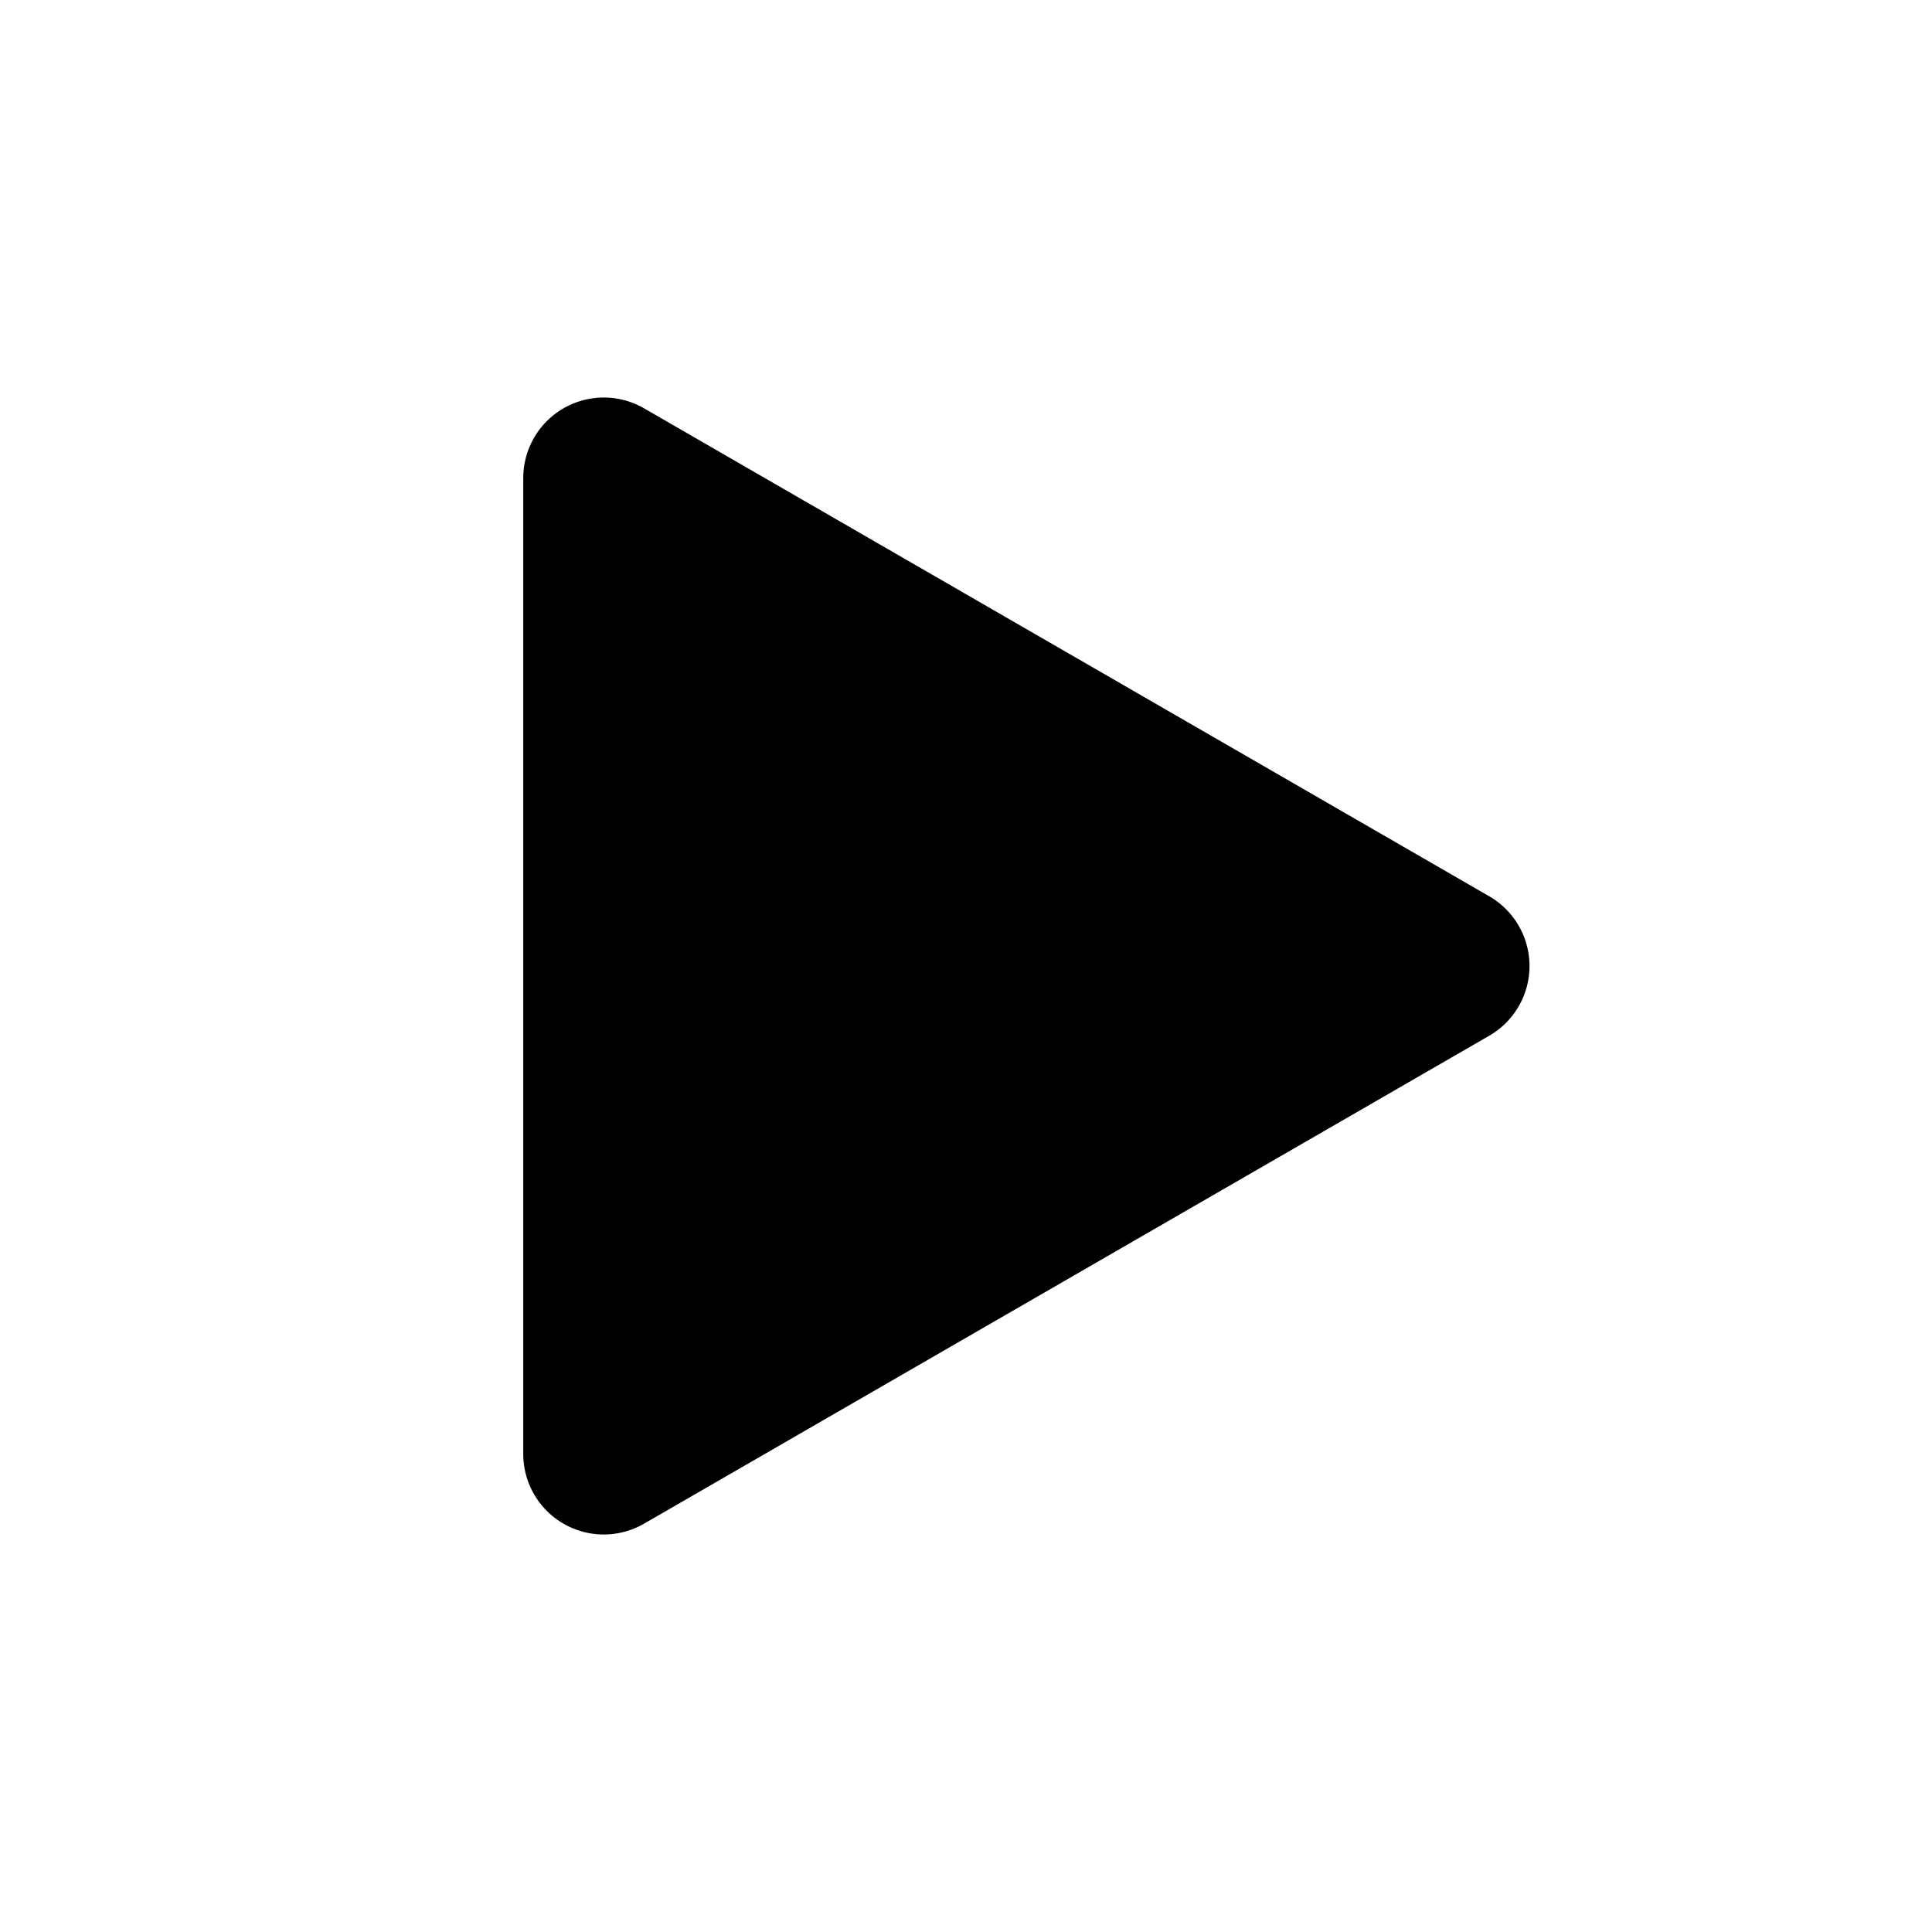
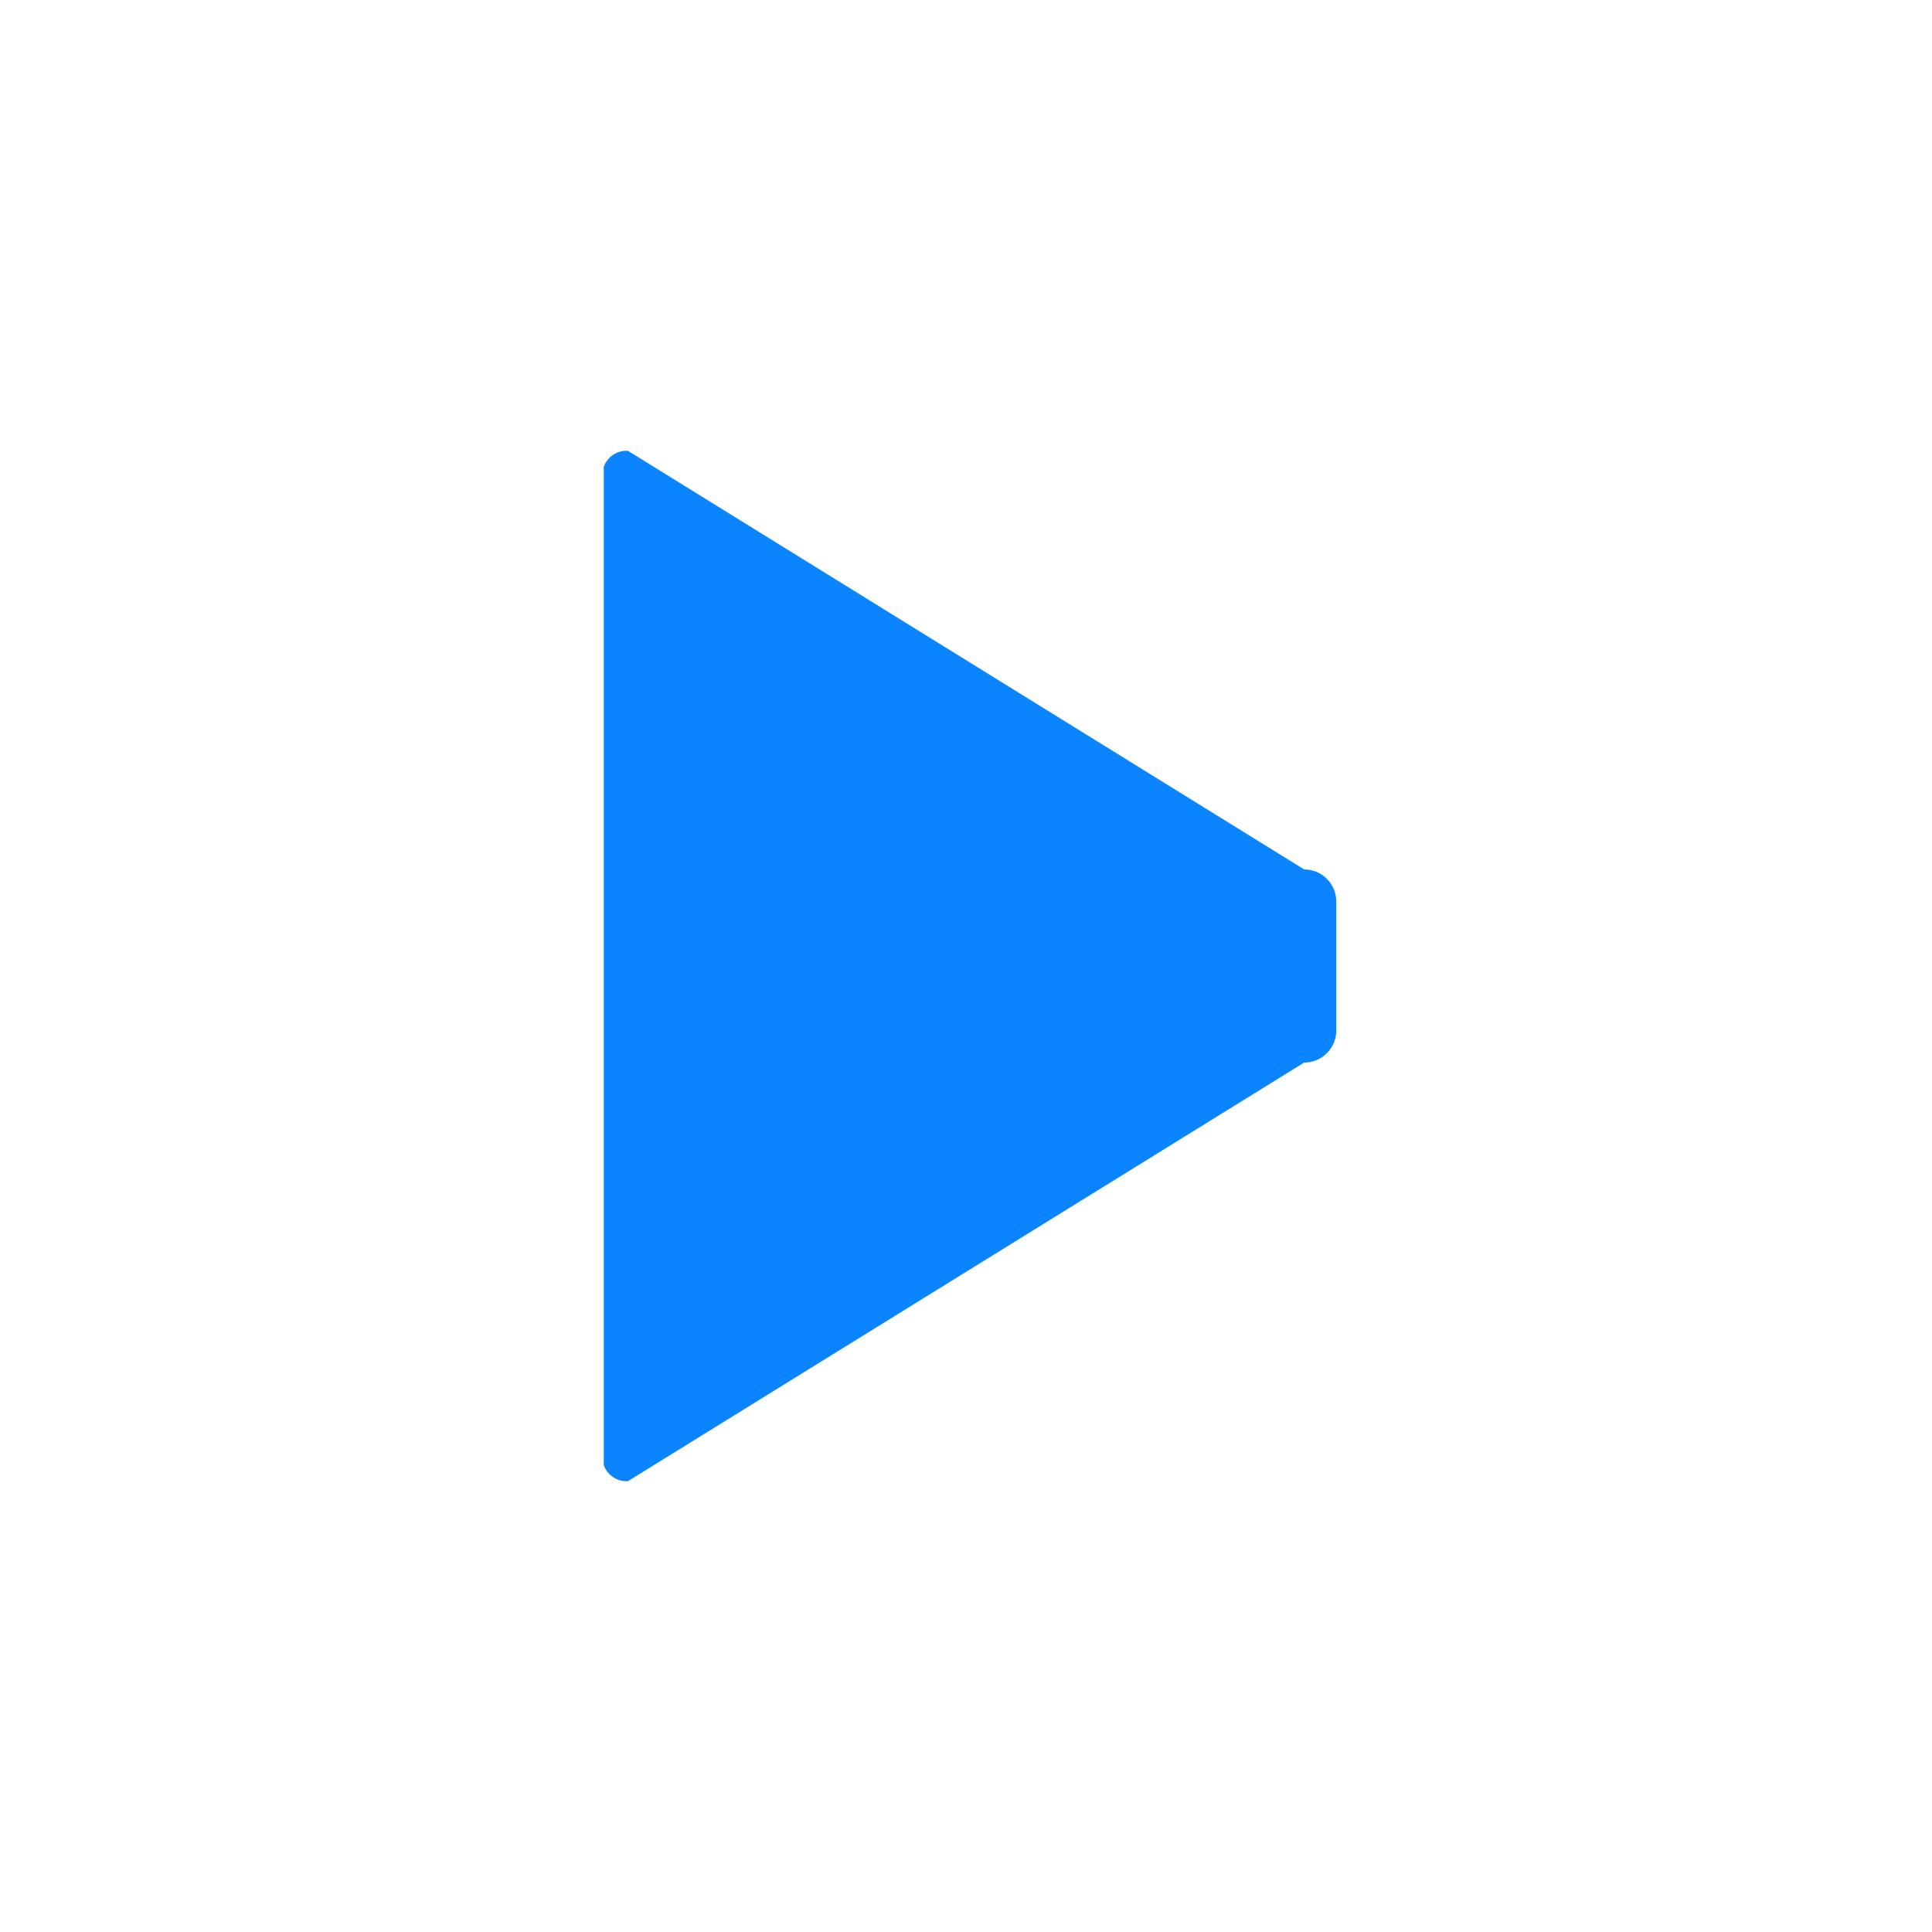
<svg xmlns="http://www.w3.org/2000/svg" width="24" height="24" viewBox="0 0 24 24" fill="none">
-   <path d="M7.5 12V5.938L12.75 8.969L18 12L12.75 15.031L7.5 18.062V12Z" fill="currentColor" stroke="currentColor" stroke-width="2" stroke-linejoin="round" />
+   <path d="M7.5 6.2 L7.5 5.8 A0.3 0.3 0 0 1 7.8 5.6 L16.2 10.8 A0.4 0.4 0 0 1 16.6 11.2 L16.6 12.8 A0.4 0.4 0 0 1 16.2 13.2 L7.8 18.4 A0.3 0.3 0 0 1 7.5 18.2 L7.5 6.2 Z" fill="#0A84FF" />
</svg>
